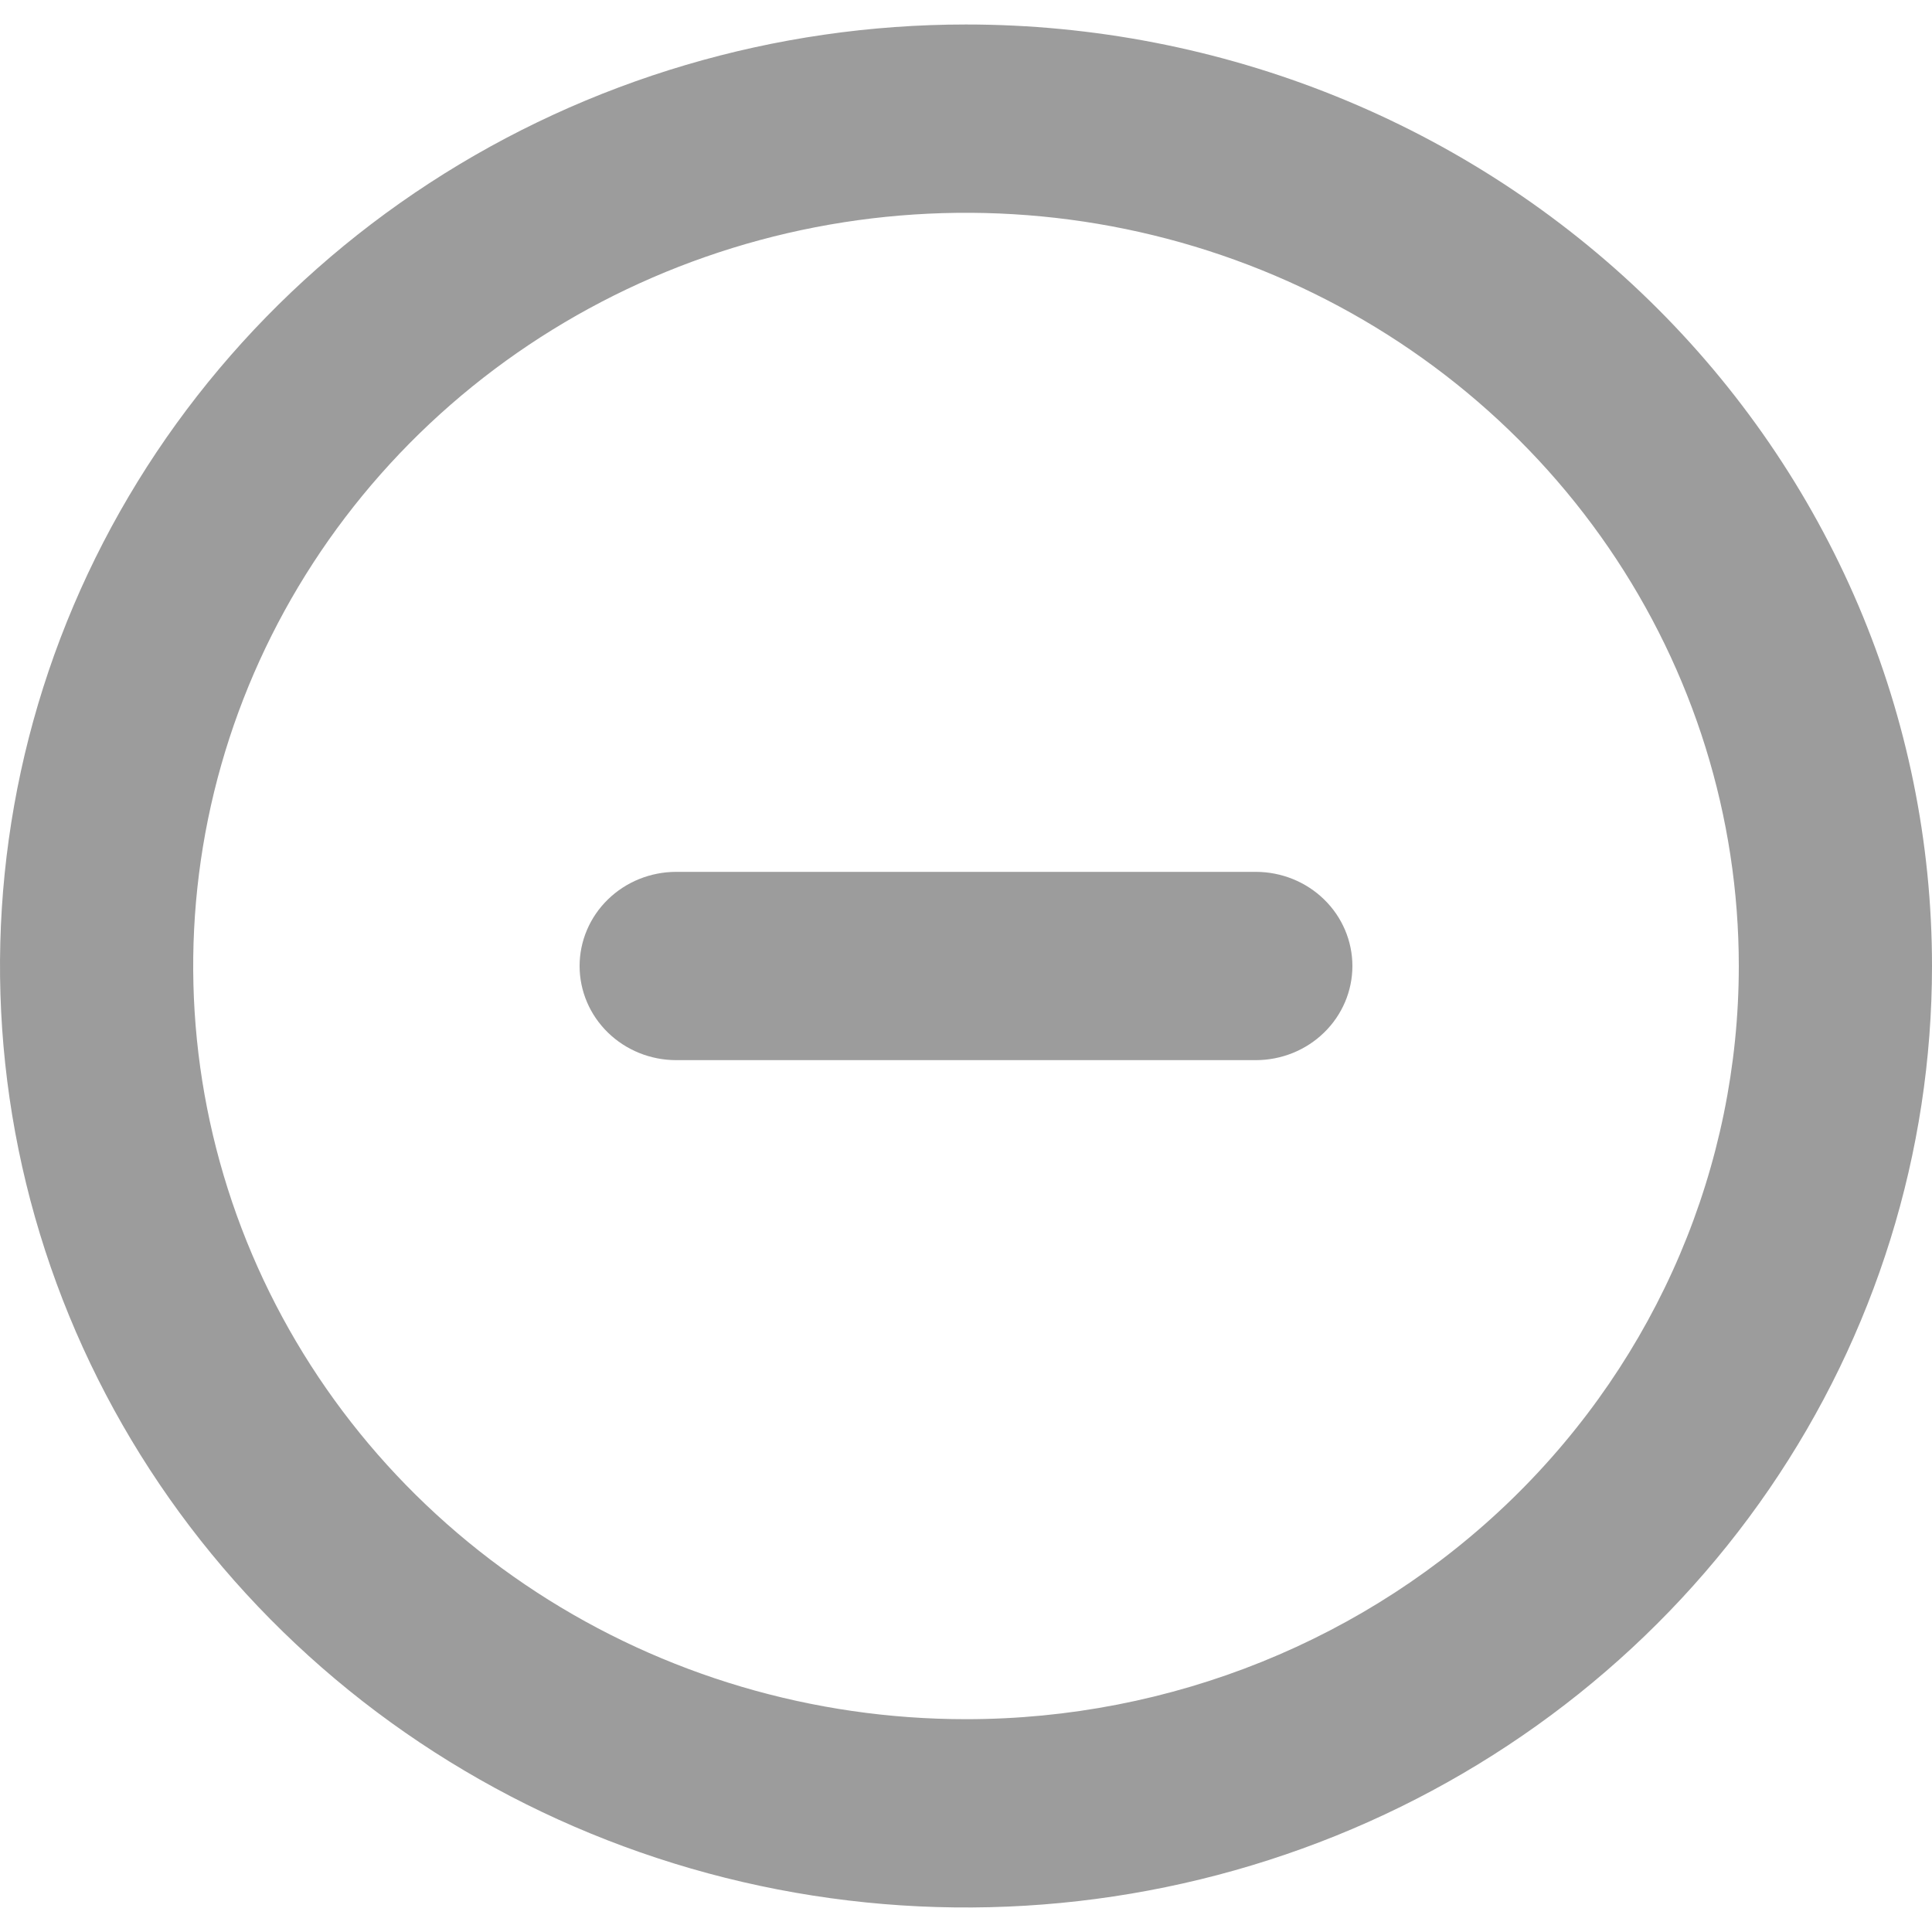
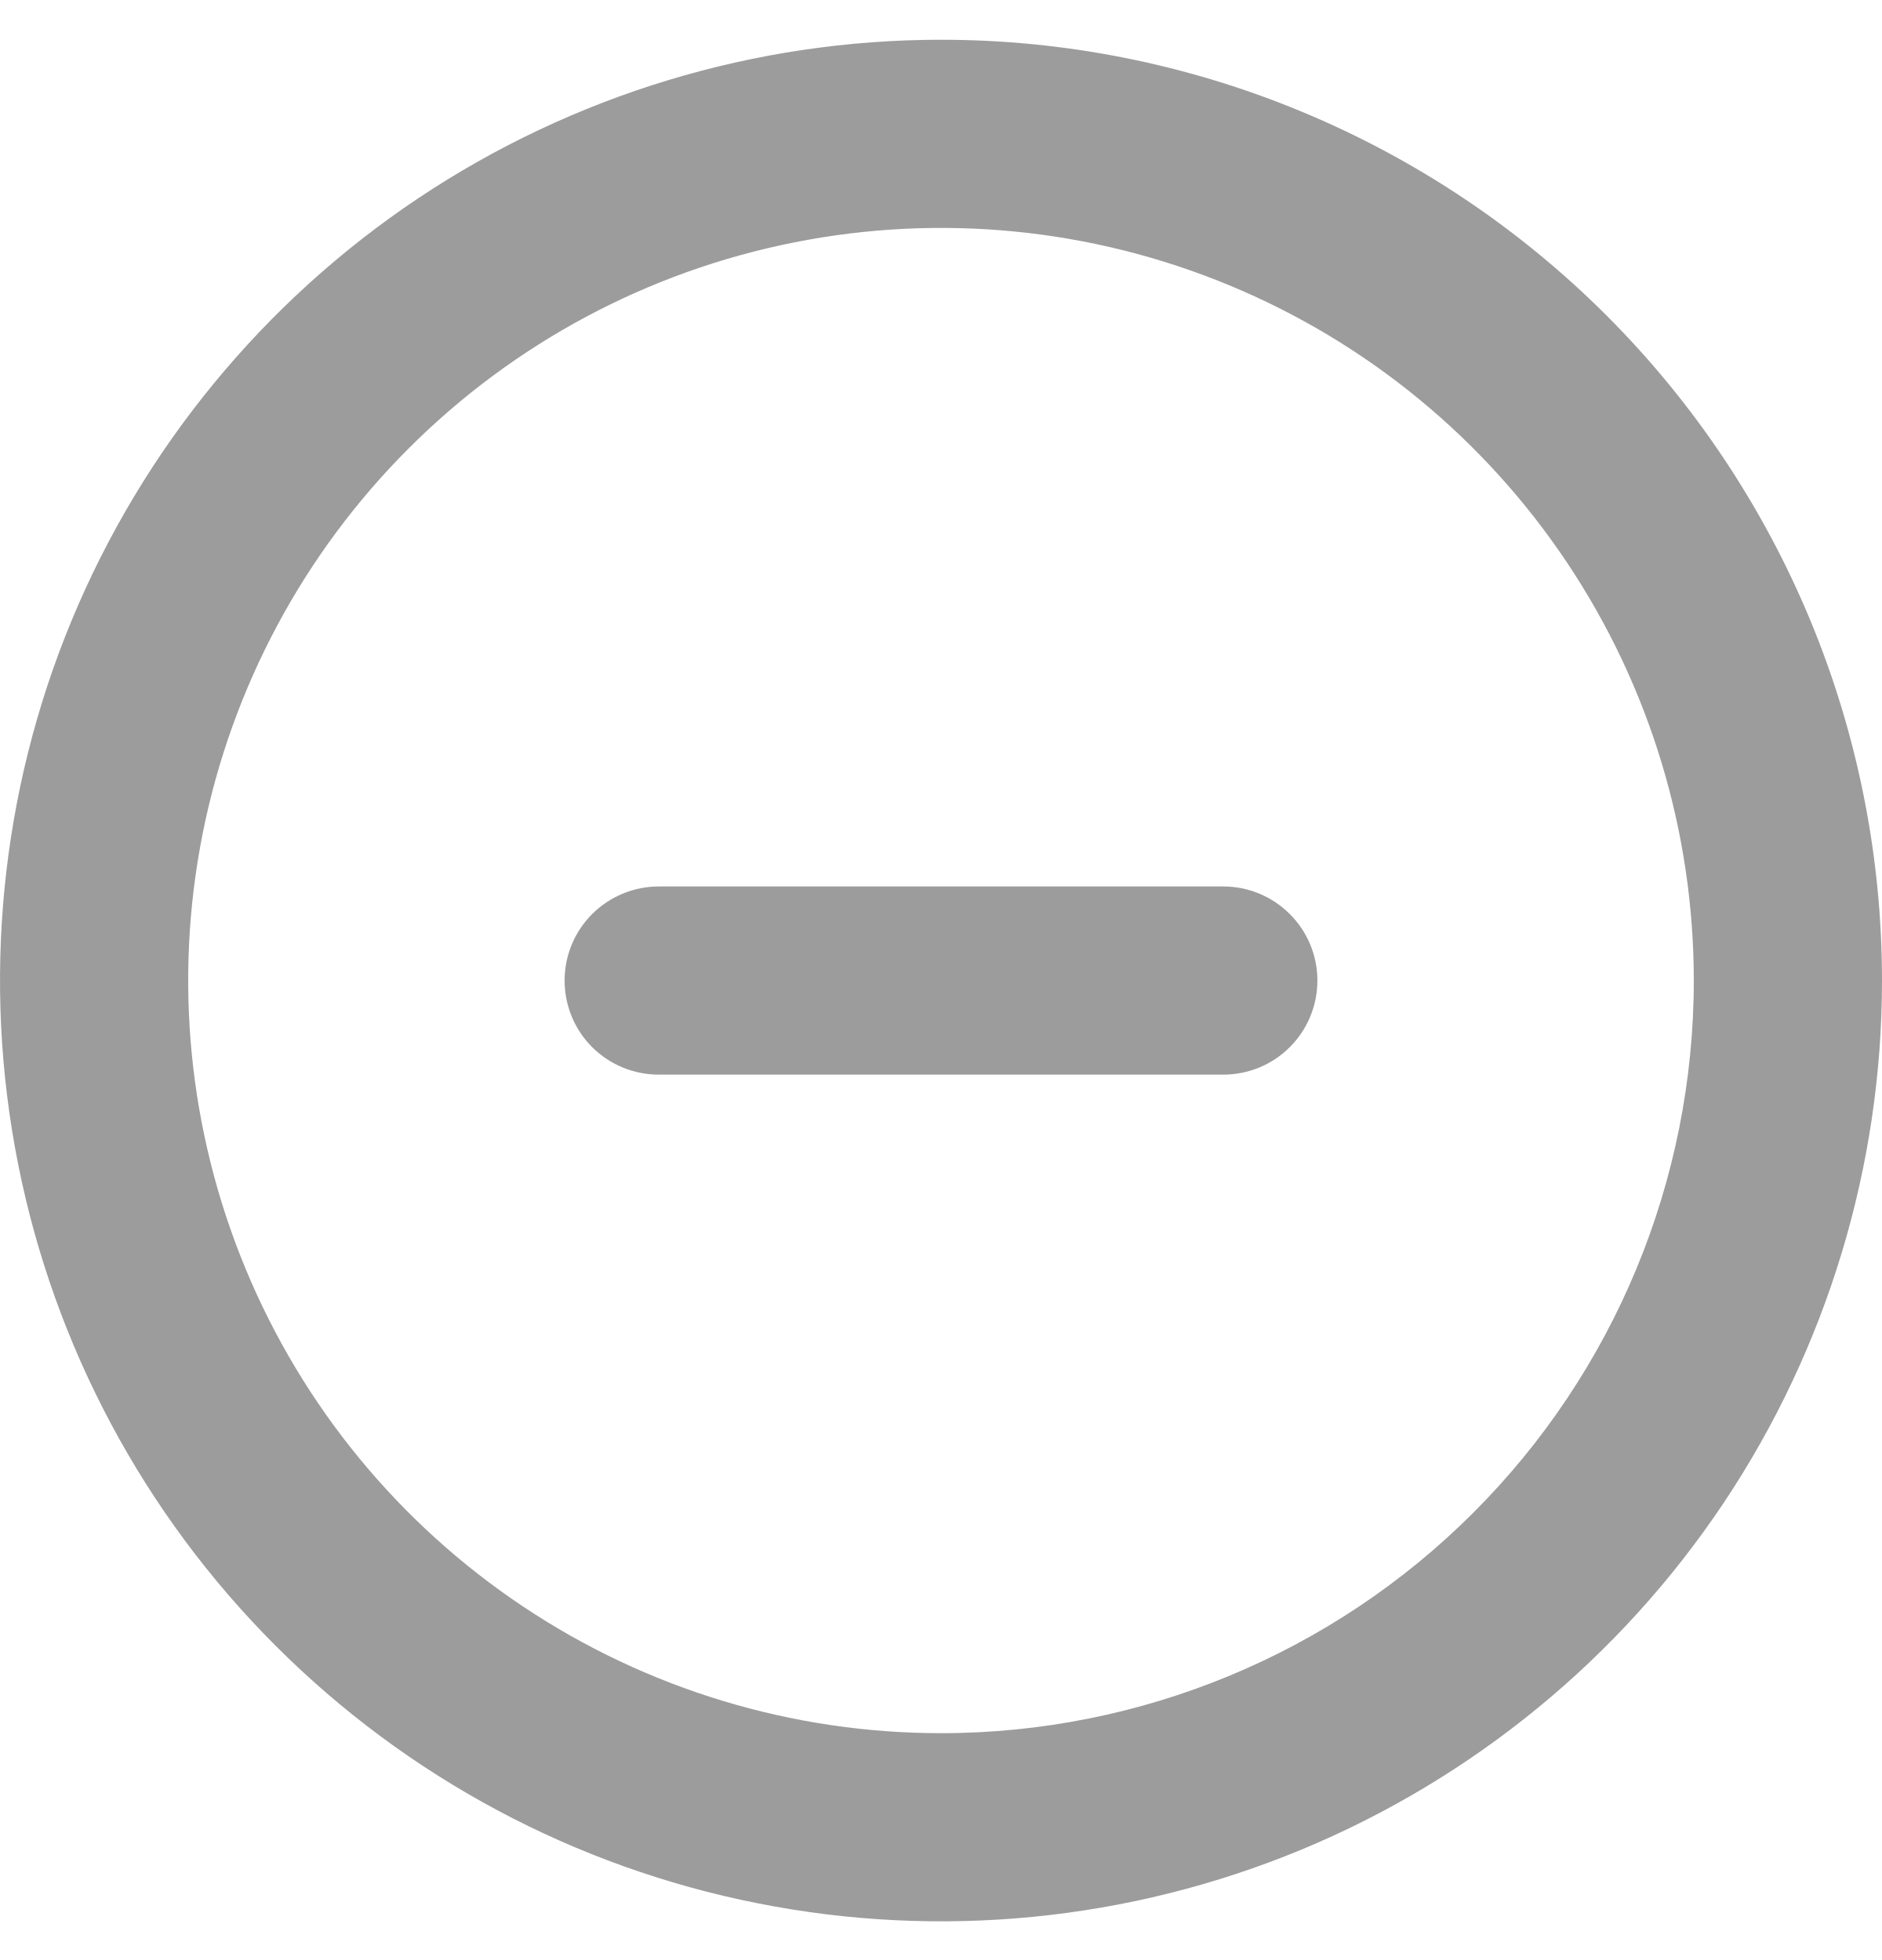
- <svg xmlns="http://www.w3.org/2000/svg" width="40" height="40" viewBox="0 0 40 40" fill="none">
-   <path d="M14 18.051H26C26.53 18.051 27.039 18.256 27.414 18.622C27.789 18.987 28 19.483 28 20C28 20.517 27.789 21.013 27.414 21.378C27.039 21.744 26.53 21.949 26 21.949H14C13.47 21.949 12.961 21.744 12.586 21.378C12.211 21.013 12 20.517 12 20C12 19.483 12.211 18.987 12.586 18.622C12.961 18.256 13.47 18.051 14 18.051Z" fill="#9C9C9C" />
-   <path fill-rule="evenodd" clip-rule="evenodd" d="M8.889 3.792C12.178 1.65 16.044 0.507 20 0.507C22.626 0.507 25.227 1.011 27.654 1.991C30.08 2.97 32.285 4.406 34.142 6.216C35.999 8.026 37.472 10.175 38.478 12.54C39.483 14.905 40 17.44 40 20C40 23.855 38.827 27.624 36.629 30.83C34.432 34.035 31.308 36.534 27.654 38.009C23.999 39.484 19.978 39.87 16.098 39.118C12.219 38.366 8.655 36.51 5.858 33.783C3.061 31.057 1.156 27.584 0.384 23.803C-0.387 20.022 0.009 16.102 1.522 12.54C3.036 8.978 5.6 5.934 8.889 3.792ZM11.111 32.966C13.742 34.68 16.835 35.594 20 35.594C24.244 35.594 28.313 33.951 31.314 31.027C34.314 28.102 36 24.136 36 20C36 16.916 35.062 13.901 33.303 11.336C31.545 8.772 29.047 6.773 26.123 5.593C23.199 4.412 19.982 4.104 16.879 4.705C13.775 5.307 10.924 6.792 8.686 8.973C6.449 11.154 4.925 13.933 4.307 16.958C3.69 19.983 4.007 23.118 5.218 25.968C6.429 28.817 8.48 31.253 11.111 32.966Z" fill="#9C9C9C" />
+ <svg xmlns="http://www.w3.org/2000/svg" width="24" height="25" viewBox="0 0 24 25" fill="none">
+   <path d="M8.4 11.307H15.6C15.918 11.307 16.224 11.434 16.448 11.659C16.674 11.884 16.8 12.189 16.8 12.507C16.8 12.825 16.674 13.131 16.448 13.356C16.224 13.581 15.918 13.707 15.6 13.707H8.4C8.082 13.707 7.777 13.581 7.551 13.356C7.326 13.131 7.2 12.825 7.2 12.507C7.2 12.189 7.326 11.884 7.551 11.659C7.777 11.434 8.082 11.307 8.4 11.307Z" fill="#9C9C9C" />
+   <path fill-rule="evenodd" clip-rule="evenodd" d="M5.333 2.529C7.307 1.211 9.627 0.507 12 0.507C13.576 0.507 15.136 0.817 16.592 1.421C18.048 2.024 19.371 2.908 20.485 4.022C21.6 5.136 22.483 6.459 23.087 7.915C23.69 9.371 24 10.931 24 12.507C24 14.88 23.296 17.201 21.978 19.174C20.659 21.147 18.785 22.685 16.592 23.594C14.399 24.502 11.987 24.739 9.659 24.276C7.331 23.814 5.193 22.671 3.515 20.992C1.836 19.314 0.694 17.176 0.231 14.848C-0.232 12.52 0.005 10.108 0.913 7.915C1.822 5.722 3.36 3.848 5.333 2.529ZM6.667 20.489C8.245 21.544 10.101 22.107 12 22.107C14.546 22.107 16.988 21.096 18.788 19.295C20.589 17.495 21.6 15.053 21.6 12.507C21.6 10.608 21.037 8.752 19.982 7.174C18.927 5.595 17.428 4.364 15.674 3.638C13.92 2.911 11.989 2.721 10.127 3.092C8.265 3.462 6.554 4.376 5.212 5.719C3.869 7.061 2.955 8.772 2.584 10.634C2.214 12.496 2.404 14.427 3.131 16.181C3.857 17.935 5.088 19.434 6.667 20.489Z" fill="#9C9C9C" />
</svg>
